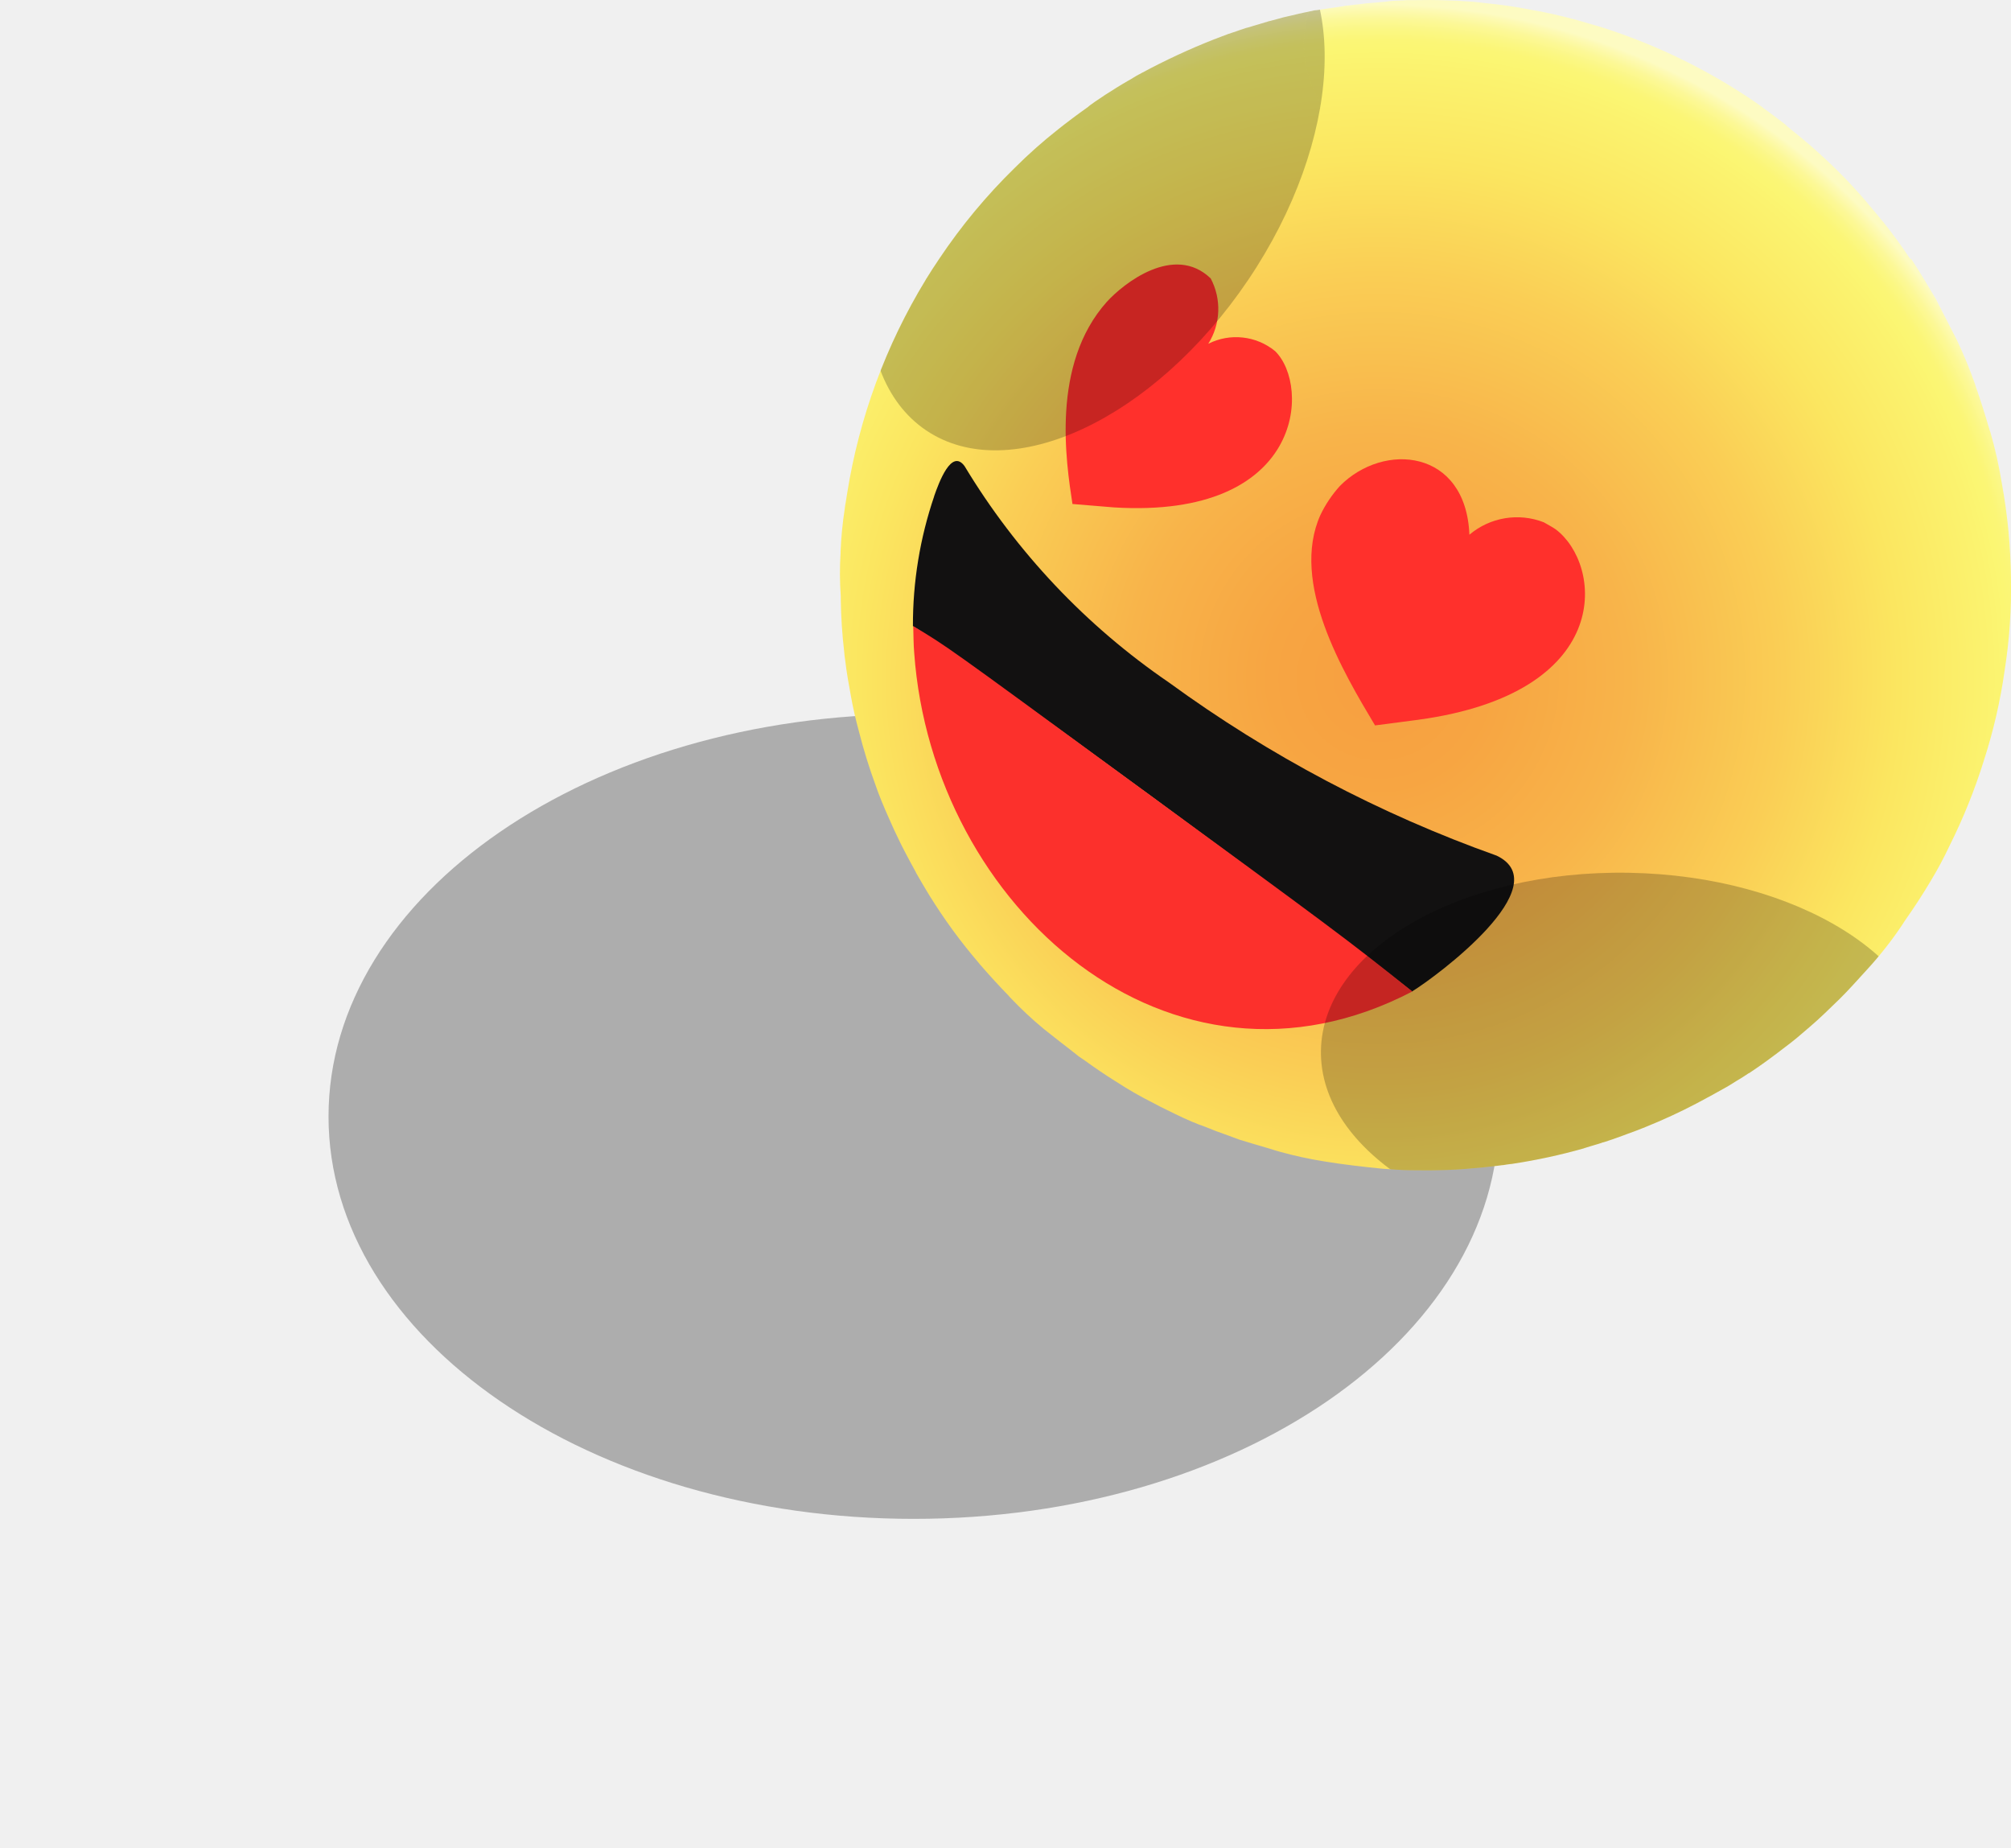
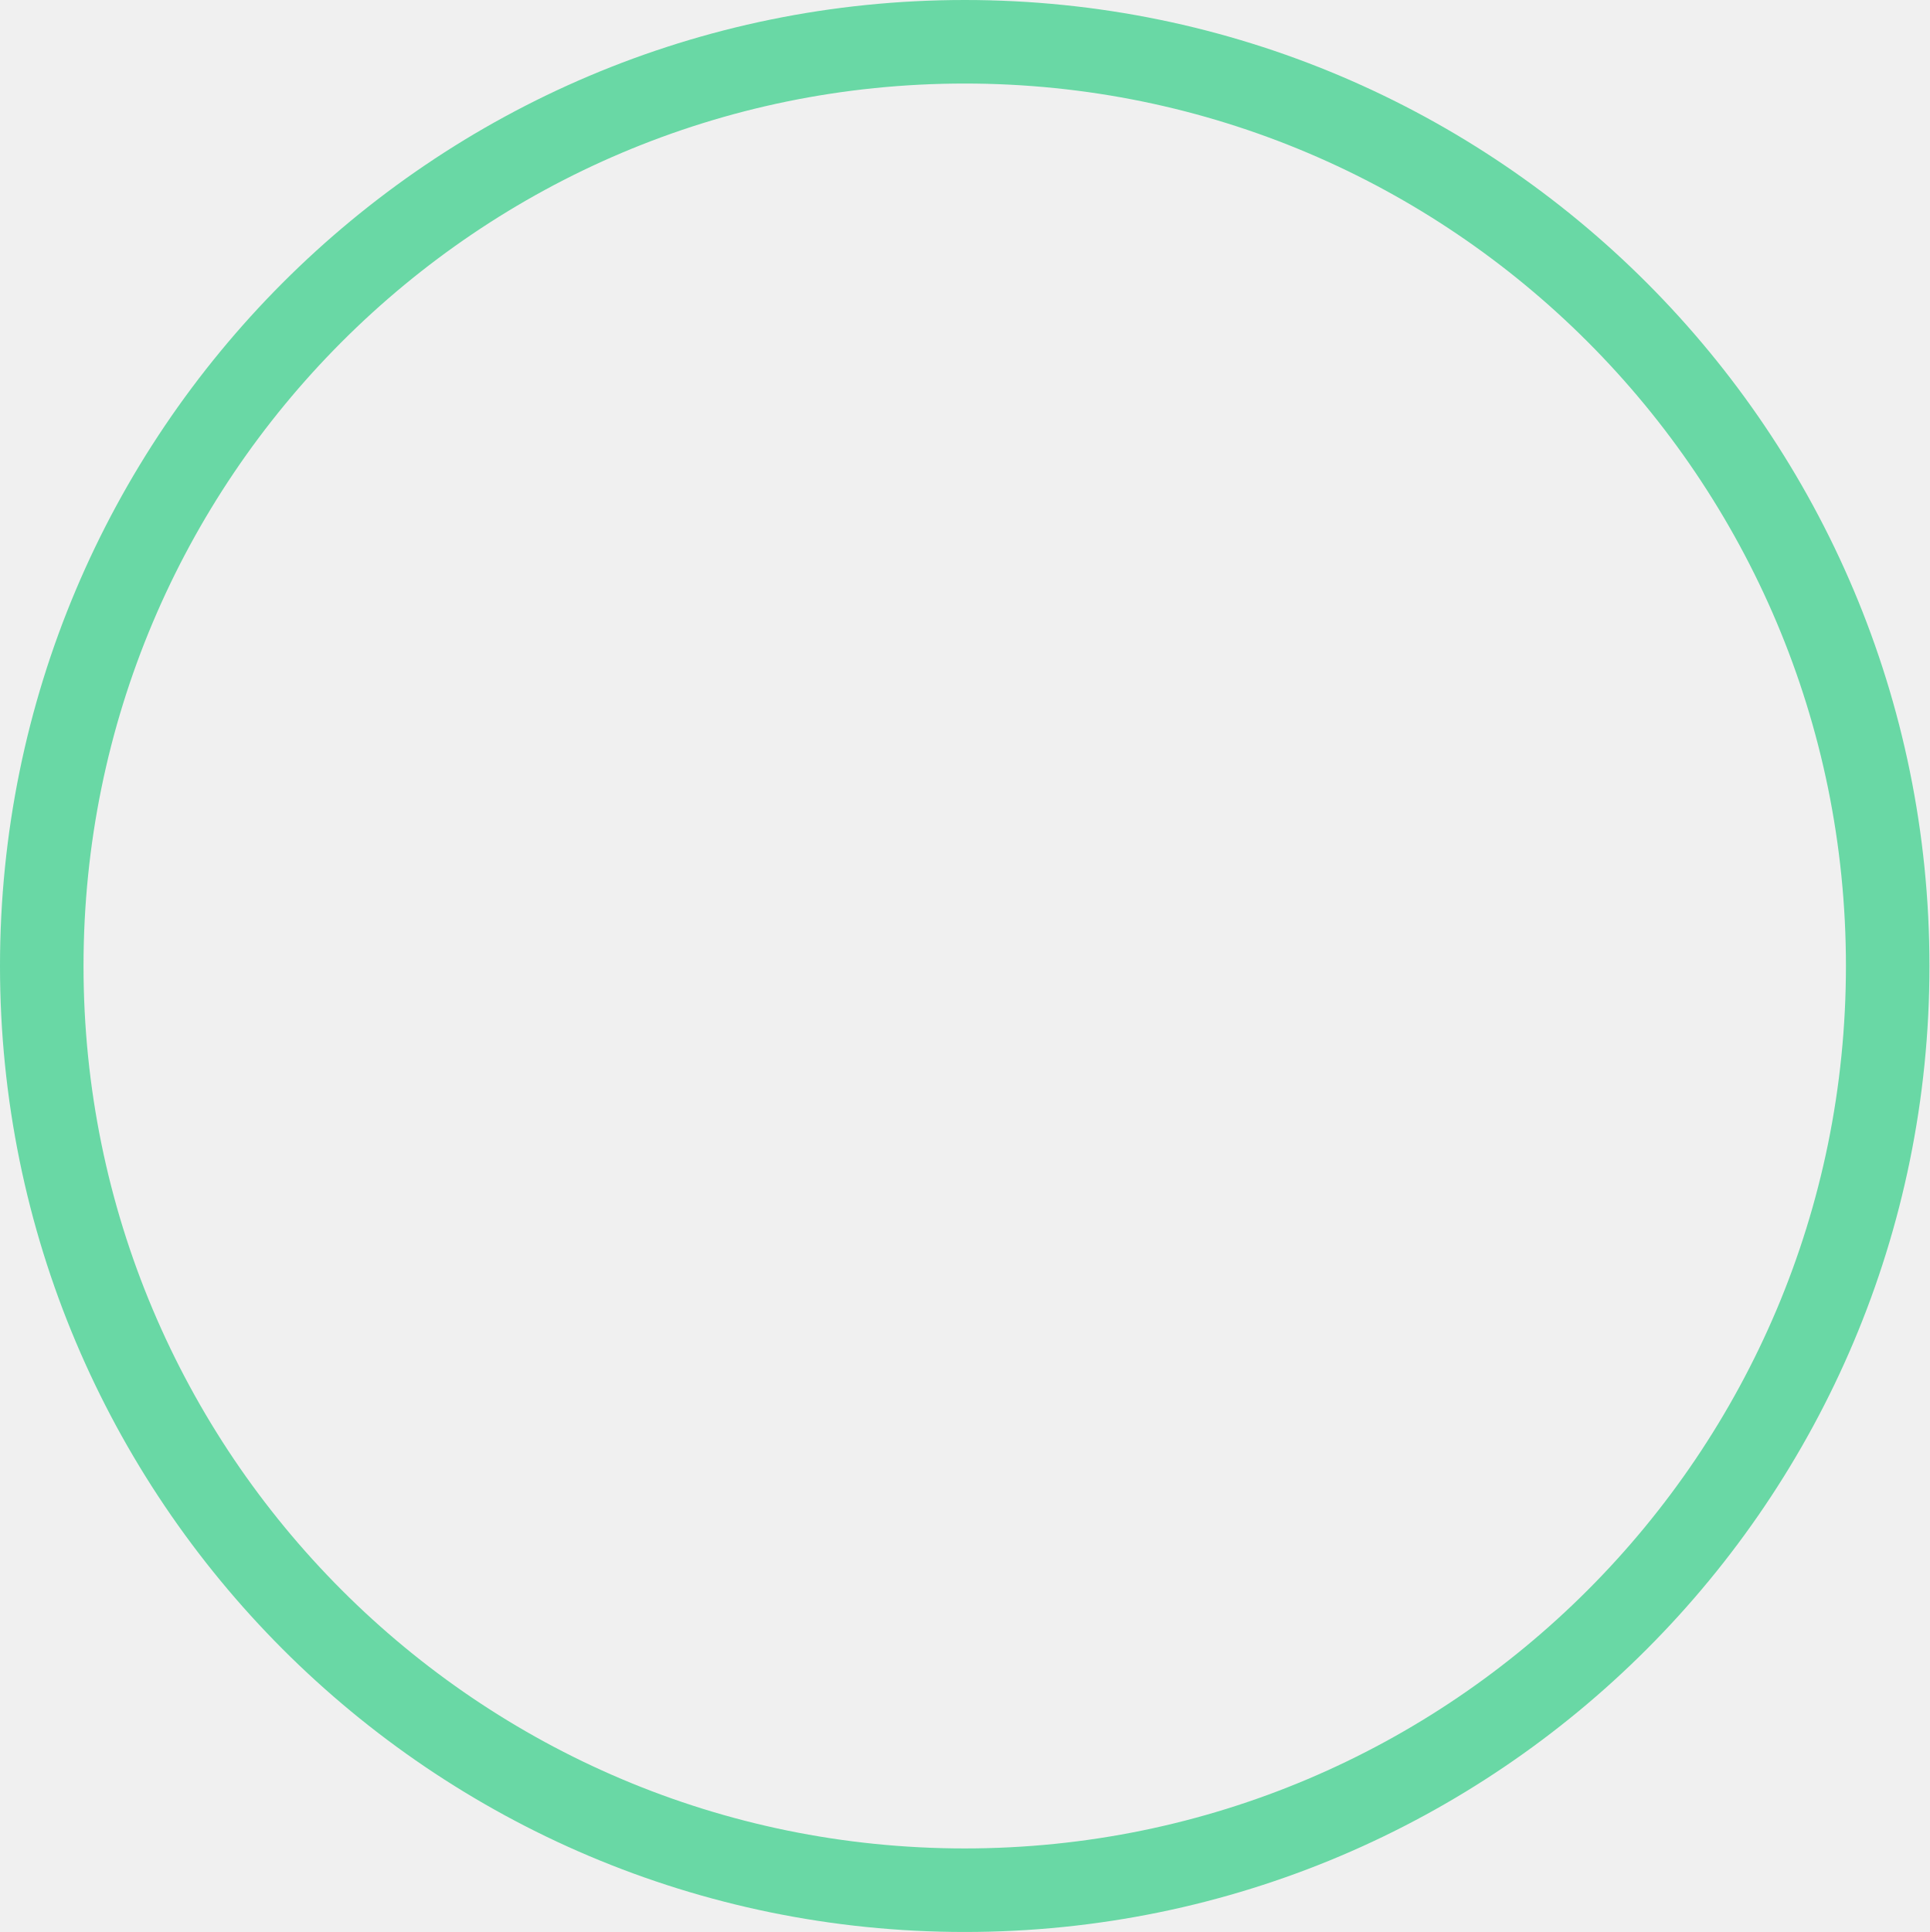
- <svg xmlns="http://www.w3.org/2000/svg" xmlns:xlink="http://www.w3.org/1999/xlink" width="82.478" height="75.758" viewBox="0 0 82.478 75.758">
-   <defs>
-     <radialGradient id="radial-gradient" cx="0.471" cy="0.58" r="0.575" gradientTransform="matrix(-0.999, -0.004, -0.004, 1, 0.933, 0.001)" gradientUnits="objectBoundingBox">
-       <stop offset="0" stop-color="#f79f40" />
-       <stop offset="0.163" stop-color="#f7a542" />
-       <stop offset="0.371" stop-color="#f8b44a" />
-       <stop offset="0.601" stop-color="#face55" />
-       <stop offset="0.771" stop-color="#fbe660" />
-       <stop offset="0.91" stop-color="#fbf36f" />
-       <stop offset="0.932" stop-color="#fbf672" />
-       <stop offset="0.947" stop-color="#fbf676" />
-       <stop offset="0.962" stop-color="#fbf783" />
-       <stop offset="0.978" stop-color="#fcf897" />
-       <stop offset="0.994" stop-color="#fdfab4" />
-       <stop offset="1" stop-color="#fdfbc2" />
-     </radialGradient>
-     <clipPath id="clip-path">
-       <path id="Trazado_116496" data-name="Trazado 116496" d="M52.65,29.84v-.06c0-.11-.03-.77-.15-1.75-.01-.09-.02-.17-.03-.26-.02-.12-.04-.25-.06-.38a23.894,23.894,0,0,0-3.15-8.77c0-.01-.01-.01-.01-.02-.17-.29-.35-.57-.54-.85h0a23.353,23.353,0,0,0-3.06-3.74,20.449,20.449,0,0,0-1.77-1.6c-.39-.32-.78-.62-1.19-.91a.265.265,0,0,1-.06-.05l-.05-.04-.21-.15c-.26-.18-.55-.37-.86-.57h0c-.01-.01-.02-.01-.03-.02-.15-.09-.3-.19-.47-.28-.07-.04-.15-.09-.22-.13s-.12-.07-.19-.11a1.092,1.092,0,0,0-.15-.08,25.413,25.413,0,0,0-2.93-1.4c-.26-.11-.47-.18-.58-.23l-.18-.07-.18-.07c-.01,0-.02-.01-.03-.01l-.04-.01-.3-.1-.04-.01c-.01,0-.03-.01-.04-.01l-.2-.07a2.759,2.759,0,0,0-.27-.08l-.23-.07c-.04-.01-.09-.03-.13-.04-.01,0-.03-.01-.04-.01s-.03-.01-.05-.01a.636.636,0,0,1-.07-.02l-.26-.07-.22-.06c-.07-.02-.14-.03-.21-.05h-.01l-.13-.03-.25-.06-.18-.04a2.049,2.049,0,0,0-.24-.05c-.01,0-.03-.01-.04-.01-.06-.01-.12-.03-.18-.04l-.11-.02-.13-.03h-.02l-.04-.01c-.02,0-.05-.01-.07-.01a1.766,1.766,0,0,1-.2-.04.6.6,0,0,0-.12-.02h0a2.068,2.068,0,0,1-.22-.04l-.19-.03c-.03-.01-.07-.01-.11-.02a.985.985,0,0,0-.17-.02,1,1,0,0,0-.16-.02l-.27-.03-.25-.03c-.03,0-.05-.01-.08-.01h-.02a1.641,1.641,0,0,0-.23-.02l-.34-.03c-.08-.01-.16-.01-.23-.02-.09-.01-.17-.01-.26-.02s-.18-.01-.27-.02A.97.97,0,0,1,29.76,7h-.37c-.48-.01-.96-.01-1.45,0-.11,0-.21,0-.31.01s-.22.01-.32.02c-.07,0-.13.01-.19.01-.16.01-.31.02-.46.04-.05,0-.11.01-.16.01-.22.02-.43.04-.64.07-.1.01-.2.02-.3.04h-.01c-.02,0-.04.01-.06.01q-.24.03-.45.06c-.11.02-.23.04-.34.05-.26.04-.47.08-.61.11-.7.14-1.38.3-2.06.5-.41.11-.77.22-1.21.38a24.021,24.021,0,0,0-5.31,2.61h0c-.17.11-.33.22-.49.33a.265.265,0,0,0-.06.05c-.28.2-.56.4-.84.61a.423.423,0,0,1-.07.05l-.02.02-.02.02c-.01.01-.02.02-.03.02s-.02.01-.03.02c-.08.06-.15.12-.23.18-.15.12-.3.24-.44.36-.08.07-.16.13-.24.2-.16.14-.32.27-.46.4l-.02.02-.02.02c-.03.03-.07.06-.1.09-.75.69-1.21,1.19-1.24,1.22-.23.25-.46.51-.69.77-.16.19-.33.38-.5.59-.01.01-.02.03-.04.04l-.03.03c-.34.42-.69.89-1.08,1.46l-.01.01-.01.01c-.01.01-.01.02-.02.02-.18.26-.36.55-.54.86-.16.26-.32.52-.46.75l-.46.88c-.15.29-.29.56-.42.82a16.758,16.758,0,0,0-.76,1.82h0v.01c-.22.6-.42,1.23-.6,1.84l-.01.02a.037.037,0,0,1-.01.03,17.968,17.968,0,0,0-.5,2.13,23.506,23.506,0,0,0-.17,7.66,22.794,22.794,0,0,0,.82,3.68,23.944,23.944,0,0,0,1.38,3.51,15.311,15.311,0,0,0,.75,1.42c.32.56.68,1.11,1.06,1.66.04.07.09.13.13.2a16,16,0,0,0,1.39,1.8c.34.37.78.88,1.14,1.24s.83.82,1.22,1.15h0c.42.37.6.53.99.83q.72.585,1.47,1.08h.01c.16.11.32.22.49.32.19.12.38.24.55.34.09.05.22.13.36.21a.573.573,0,0,1,.07.04c.15.09.33.18.52.29.04.02.09.05.13.07a22.789,22.789,0,0,0,2.12,1c.18.07.42.17.7.28l.24.09.42.15.3.1.11.03c.01,0,.01,0,.02.01l.16.05a2.759,2.759,0,0,0,.27.08l.26.08c.01,0,.02,0,.02.01a22.1,22.1,0,0,0,2.96.66l.09.01c.08.01.17.03.27.04h.03l.23.03.53.06c.24.03.56.05.79.07s.49.03.74.04h.02c.13.01.25.01.37.01.33.01.77,0,1.1.01s.79-.03,1.13-.05c.72-.06,1.68-.17,2.39-.28a18.747,18.747,0,0,0,1.84-.38c.14-.04.28-.08.43-.12.43-.12.87-.25,1.24-.36l.43-.16c.35-.12.69-.25,1.03-.38l.17-.06c.4-.15.89-.38,1.32-.59.19-.09.37-.18.55-.28a15.71,15.71,0,0,0,1.56-.88c.02-.01.03-.02.05-.03.41-.26.82-.52,1.22-.81.09-.06.18-.12.26-.17l.44-.34c.12-.09.23-.18.35-.27l.66-.52a14.289,14.289,0,0,0,1.37-1.26l.03-.03.07-.07c.35-.35.74-.77,1.2-1.29a.138.138,0,0,0,.03-.04h0a20.958,20.958,0,0,0,2.02-2.71c.01-.01.01-.02.02-.03.19-.3.38-.61.57-.95v-.01h0c.08-.14.16-.29.24-.44.11-.2.22-.41.31-.59l.09-.18c.16-.32.31-.65.47-.99.21-.47.41-.94.56-1.36h0c.26-.7.5-1.44.71-2.23.13-.48.25-.96.33-1.41.1-.48.18-.98.25-1.5.02-.12.03-.23.05-.34.08-.69.14-1.41.16-2.14v-.13C52.68,31.04,52.68,30.45,52.65,29.84Z" transform="translate(-4.654 -6.992)" />
-     </clipPath>
-     <linearGradient id="linear-gradient" x1="-0.166" y1="-323.933" x2="-1.166" y2="-323.933" gradientUnits="objectBoundingBox">
-       <stop offset="0" stop-color="#19b79c" />
-       <stop offset="0.405" stop-color="#1dbb9e" />
-       <stop offset="0.825" stop-color="#2ac8a3" />
-       <stop offset="0.997" stop-color="#31cfa6" />
-     </linearGradient>
-     <linearGradient id="linear-gradient-2" x1="-2.106" y1="-363.238" x2="-3.08" y2="-363.238" xlink:href="#linear-gradient" />
-     <clipPath id="clip-path-2">
-       <path id="Trazado_116504" data-name="Trazado 116504" d="M4.652,29.65v-.06a15.757,15.757,0,0,1,.17-1.74,2.335,2.335,0,0,1,.04-.26c.02-.12.04-.25.06-.38a24.088,24.088,0,0,1,3.22-8.75c0-.01.01-.01.01-.02.18-.29.36-.57.55-.85h0a23.39,23.39,0,0,1,3.09-3.72,20.134,20.134,0,0,1,1.78-1.58q.585-.465,1.2-.9a.265.265,0,0,0,.06-.05l.05-.04.21-.15c.26-.18.55-.37.86-.56h0c.01-.01.02-.01.03-.02.15-.09.31-.19.47-.28a2.53,2.53,0,0,0,.22-.13c.06-.04.12-.07.19-.11.05-.03.1-.05.15-.08a27.308,27.308,0,0,1,2.95-1.37c.26-.1.47-.18.58-.22l.18-.06.18-.06c.01,0,.02-.01.03-.01l.05-.02.3-.1.04-.01c.01,0,.03-.01.04-.01l.2-.06c.08-.02.19-.06.27-.08l.23-.07a.647.647,0,0,0,.13-.04c.01,0,.03-.01.04-.01s.03-.01.05-.01a.637.637,0,0,0,.07-.02l.26-.07.22-.06c.07-.02.14-.03.21-.05h.01l.13-.03c.08-.02.18-.04.25-.06l.18-.04c.08-.02.16-.03.24-.05.01,0,.03-.01.04-.01a1.163,1.163,0,0,0,.18-.04l.11-.01.13-.02h.02l.04-.01c.02,0,.05-.01.07-.01l.2-.03c.04-.01.09-.01.13-.02h0l.22-.03.19-.03a.516.516,0,0,0,.11-.02.985.985,0,0,1,.17-.02c.06-.01.11-.01.16-.02l.27-.03.25-.03c.03,0,.05-.01.08-.01h.02c.07-.01.15-.01.23-.02l.34-.03c.08-.01.16-.01.23-.02a1.569,1.569,0,0,1,.24-.03,2.437,2.437,0,0,1,.27-.01.86.86,0,0,1,.16-.01l.15-.01h.24c.49-.01.97-.01,1.45.01.11,0,.21.01.31.01s.22.01.32.02c.07,0,.13.01.19.01.16.01.31.02.46.04.05.01.11.01.16.02.22.02.43.05.64.07.1.01.2.03.3.04h.01c.02,0,.04.01.06.01.16.02.31.05.45.07l.34.06c.26.05.47.09.6.11.69.14,1.38.31,2.06.52.41.11.76.23,1.21.39a24.178,24.178,0,0,1,5.28,2.65h0c.16.11.33.22.49.34a.265.265,0,0,1,.06.05c.28.2.56.41.83.62a.424.424,0,0,0,.07.05l.02.02.02.02.03.03c.01.01.02.01.02.02.08.06.15.12.22.18.15.12.3.24.44.36.08.07.16.14.24.2.16.14.31.28.46.41l.02.02.02.02c.03.03.07.06.1.09.75.69,1.2,1.2,1.23,1.23.23.25.46.51.68.78.16.19.32.38.49.59.01.01.02.03.04.04l.02.03c.33.42.69.89,1.07,1.47l.04.01.01.01c.01.01.01.02.02.02.17.26.36.56.54.86.16.26.31.53.45.75l.45.88c.15.29.29.56.42.82a18.431,18.431,0,0,1,.75,1.83h0v.01c.21.6.41,1.23.59,1.85l.01.02a.037.037,0,0,0,.01.03,17.59,17.59,0,0,1,.48,2.14,22.71,22.71,0,0,1,.37,3.87,21.465,21.465,0,0,1-.26,3.8,21.96,21.96,0,0,1-.85,3.68,23.286,23.286,0,0,1-1.41,3.5,15.244,15.244,0,0,1-.76,1.42c-.33.56-.69,1.11-1.07,1.65-.04.07-.09.13-.13.2a15.2,15.2,0,0,1-1.41,1.79c-.34.37-.79.88-1.15,1.23s-.84.82-1.22,1.14h0c-.43.37-.6.52-1,.82-.49.38-.98.74-1.48,1.07H41.9c-.16.11-.32.21-.49.31-.19.12-.38.24-.55.33-.09.05-.22.12-.36.2a.574.574,0,0,0-.07.04c-.15.08-.33.18-.52.28-.04.02-.09.05-.13.07a23.108,23.108,0,0,1-2.12.98c-.18.07-.42.17-.71.27l-.24.09-.42.15-.3.1-.11.03c-.01,0-.01,0-.02.01l-.16.05c-.08.02-.19.06-.27.08l-.26.08c-.01,0-.02,0-.02.01a23.962,23.962,0,0,1-2.96.64l-.09.01c-.08.01-.17.02-.27.04H31.8l-.23.03-.53.06c-.24.02-.56.05-.79.07s-.49.03-.74.04h-.02c-.13,0-.25.01-.37.01-.33.01-.77,0-1.1,0s-.79-.04-1.13-.06c-.72-.07-1.68-.18-2.39-.3a16.281,16.281,0,0,1-1.84-.4c-.14-.04-.28-.08-.43-.13-.43-.12-.87-.26-1.24-.37l-.43-.16c-.35-.12-.69-.25-1.03-.39l-.17-.06c-.4-.15-.88-.38-1.32-.6-.19-.09-.37-.18-.55-.28a15.612,15.612,0,0,1-1.55-.89.219.219,0,0,0-.05-.03c-.41-.26-.81-.53-1.21-.82-.09-.06-.17-.12-.25-.17L14,49.97c-.12-.09-.23-.18-.35-.27l-.66-.52a15.233,15.233,0,0,1-1.36-1.27l-.03-.03-.06-.07c-.34-.35-.74-.78-1.19-1.3a.138.138,0,0,1-.03-.04h0a21.889,21.889,0,0,1-2-2.73c-.01-.01-.01-.02-.02-.03-.18-.3-.37-.61-.56-.95v-.01h0c-.08-.14-.16-.29-.24-.44-.11-.21-.22-.41-.31-.59l-.09-.18c-.16-.32-.31-.65-.46-.99-.21-.47-.41-.95-.55-1.36h0a22.441,22.441,0,0,1-.69-2.23c-.13-.48-.24-.96-.32-1.41-.09-.49-.18-.98-.24-1.5-.02-.12-.03-.23-.04-.34a21.166,21.166,0,0,1-.14-2.14v-.13A13.347,13.347,0,0,1,4.652,29.65Z" transform="translate(-4.627 -6.983)" fill="url(#radial-gradient)" />
-     </clipPath>
-   </defs>
-   <g id="Grupo_157926" data-name="Grupo 157926" transform="translate(13.474)">
-     <ellipse id="Elipse_4737" data-name="Elipse 4737" cx="24" cy="16.5" rx="24" ry="16.5" transform="translate(0 29.284)" fill="#0b0b0b" opacity="0.292" style="mix-blend-mode: multiply;isolation: isolate" />
-     <path id="Trazado_116493" data-name="Trazado 116493" d="M4.652,29.65v-.06a15.757,15.757,0,0,1,.17-1.74,2.335,2.335,0,0,1,.04-.26c.02-.12.04-.25.06-.38a24.088,24.088,0,0,1,3.22-8.75c0-.01.01-.01.01-.02.18-.29.36-.57.55-.85h0a23.39,23.39,0,0,1,3.09-3.72,20.134,20.134,0,0,1,1.78-1.58q.585-.465,1.2-.9a.265.265,0,0,0,.06-.05l.05-.04.21-.15c.26-.18.55-.37.86-.56h0c.01-.01.02-.01.03-.02.15-.09.31-.19.47-.28a2.53,2.53,0,0,0,.22-.13c.06-.04.12-.07.19-.11.05-.03.1-.05.15-.08a27.308,27.308,0,0,1,2.95-1.37c.26-.1.47-.18.58-.22l.18-.06.18-.06c.01,0,.02-.01.03-.01l.05-.02.3-.1.04-.01c.01,0,.03-.01.04-.01l.2-.06c.08-.02.19-.06.27-.08l.23-.07a.647.647,0,0,0,.13-.04c.01,0,.03-.01.04-.01s.03-.01.05-.01a.637.637,0,0,0,.07-.02l.26-.07.22-.06c.07-.02.14-.03.21-.05h.01l.13-.03c.08-.02.18-.04.25-.06l.18-.04c.08-.02.16-.03.24-.05.01,0,.03-.01.04-.01a1.163,1.163,0,0,0,.18-.04l.11-.01.13-.02h.02l.04-.01c.02,0,.05-.01.07-.01l.2-.03c.04-.01.09-.01.13-.02h0l.22-.03.19-.03a.516.516,0,0,0,.11-.02.985.985,0,0,1,.17-.02c.06-.01.11-.01.16-.02l.27-.03.25-.03c.03,0,.05-.01.08-.01h.02c.07-.01.15-.01.23-.02l.34-.03c.08-.01.16-.01.23-.02a1.569,1.569,0,0,1,.24-.03,2.437,2.437,0,0,1,.27-.01.86.86,0,0,1,.16-.01l.15-.01h.24c.49-.01.97-.01,1.45.01.11,0,.21.01.31.01s.22.01.32.02c.07,0,.13.01.19.01.16.01.31.02.46.04.05.01.11.01.16.02.22.02.43.05.64.07.1.01.2.03.3.04h.01c.02,0,.04.01.06.01.16.02.31.05.45.07l.34.06c.26.05.47.09.6.11.69.14,1.38.31,2.06.52.41.11.76.23,1.21.39a24.178,24.178,0,0,1,5.28,2.65h0c.16.11.33.22.49.34a.265.265,0,0,1,.06.05c.28.2.56.41.83.62a.424.424,0,0,0,.07.05l.02.02.02.02.03.03c.01.01.02.01.02.02.08.06.15.12.22.18.15.12.3.24.44.36.08.07.16.14.24.2.16.14.31.28.46.41l.02.02.02.02c.03.03.07.06.1.09.75.69,1.2,1.2,1.23,1.23.23.25.46.51.68.78.16.19.32.38.49.59.01.01.02.03.04.04l.02.03c.33.42.69.89,1.07,1.47l.04.01.01.01c.01.01.01.02.02.02.17.26.36.56.54.86.16.26.31.53.45.75l.45.88c.15.29.29.56.42.82a18.431,18.431,0,0,1,.75,1.83h0v.01c.21.6.41,1.23.59,1.85l.01.02a.037.037,0,0,0,.01.03,17.59,17.59,0,0,1,.48,2.14,22.71,22.71,0,0,1,.37,3.87,21.465,21.465,0,0,1-.26,3.8,21.96,21.96,0,0,1-.85,3.68,23.286,23.286,0,0,1-1.41,3.5,15.244,15.244,0,0,1-.76,1.42c-.33.56-.69,1.11-1.07,1.65-.04.07-.09.13-.13.2a15.2,15.2,0,0,1-1.41,1.79c-.34.37-.79.88-1.15,1.23s-.84.82-1.22,1.14h0c-.43.37-.6.52-1,.82-.49.38-.98.74-1.48,1.07H41.9c-.16.11-.32.21-.49.31-.19.12-.38.24-.55.33-.09.05-.22.12-.36.2a.574.574,0,0,0-.07.04c-.15.08-.33.18-.52.28-.04.02-.09.05-.13.07a23.108,23.108,0,0,1-2.12.98c-.18.07-.42.17-.71.27l-.24.09-.42.15-.3.1-.11.03c-.01,0-.01,0-.02.01l-.16.05c-.08.02-.19.06-.27.08l-.26.08c-.01,0-.02,0-.02.01a23.962,23.962,0,0,1-2.96.64l-.09.01c-.08.01-.17.02-.27.04H31.8l-.23.03-.53.06c-.24.02-.56.05-.79.07s-.49.03-.74.04h-.02c-.13,0-.25.01-.37.01-.33.01-.77,0-1.1,0s-.79-.04-1.13-.06c-.72-.07-1.68-.18-2.39-.3a16.281,16.281,0,0,1-1.84-.4c-.14-.04-.28-.08-.43-.13-.43-.12-.87-.26-1.24-.37l-.43-.16c-.35-.12-.69-.25-1.03-.39l-.17-.06c-.4-.15-.88-.38-1.32-.6-.19-.09-.37-.18-.55-.28a15.612,15.612,0,0,1-1.55-.89.219.219,0,0,0-.05-.03c-.41-.26-.81-.53-1.21-.82-.09-.06-.17-.12-.25-.17L14,49.97c-.12-.09-.23-.18-.35-.27l-.66-.52a15.233,15.233,0,0,1-1.36-1.27l-.03-.03-.06-.07c-.34-.35-.74-.78-1.19-1.3a.138.138,0,0,1-.03-.04h0a21.889,21.889,0,0,1-2-2.73c-.01-.01-.01-.02-.02-.03-.18-.3-.37-.61-.56-.95v-.01h0c-.08-.14-.16-.29-.24-.44-.11-.21-.22-.41-.31-.59l-.09-.18c-.16-.32-.31-.65-.46-.99-.21-.47-.41-.95-.55-1.36h0a22.441,22.441,0,0,1-.69-2.23c-.13-.48-.24-.96-.32-1.41-.09-.49-.18-.98-.24-1.5-.02-.12-.03-.23-.04-.34a21.166,21.166,0,0,1-.14-2.14v-.13A13.347,13.347,0,0,1,4.652,29.65Z" transform="translate(16.349 -6.983)" fill="url(#radial-gradient)" />
-     <g id="Grupo_86225" data-name="Grupo 86225" transform="translate(20.955 0.009)" clip-path="url(#clip-path)">
-       <path id="Trazado_116494" data-name="Trazado 116494" d="M50.67,21.64a4.37,4.37,0,0,1,.18-.46C50.8,21.33,50.74,21.48,50.67,21.64Z" transform="translate(-48.844 -6.992)" fill="url(#linear-gradient)" />
-       <path id="Trazado_116495" data-name="Trazado 116495" d="M4.7,34.92c.03-.14.05-.28.08-.41C4.75,34.65,4.73,34.79,4.7,34.92Z" transform="translate(43.196 -6.992)" fill="url(#linear-gradient-2)" />
-     </g>
-     <path id="Trazado_116497" data-name="Trazado 116497" d="M25.873,27.33A16.375,16.375,0,0,0,25,32.66c2.26,1.39,16.97,12.2,20.47,14.98,1.03-.63,6.02-4.35,3.47-5.57a52.925,52.925,0,0,1-13.44-7.1,28.664,28.664,0,0,1-8.38-8.87c-.54-.75-1.06.69-1.25,1.23" transform="translate(-1.032 -6.983)" fill="#121111" />
-     <path id="Trazado_116499" data-name="Trazado 116499" d="M29.22,33.76c.75,10.43,10.52,19.05,20.43,13.88-2.65-2.12-3.33-2.62-11.66-8.71-7.45-5.46-7.45-5.46-8.81-6.27.01.33.01.77.04,1.1" transform="translate(-5.199 -6.983)" fill="#fc302c" />
-     <g id="Grupo_86231" data-name="Grupo 86231" transform="translate(40.307 18.833)">
-       <path id="Trazado_116501" data-name="Trazado 116501" d="M22.473,28.1c-1.25,2.78.93,6.44,2.24,8.63.65-.09,1.52-.19,2.17-.29,7.67-1.22,7.14-6.32,5.24-7.75-.14-.1-.34-.2-.49-.29a3.024,3.024,0,0,0-3.05.51c-.14-3.51-3.51-3.82-5.31-2a4.969,4.969,0,0,0-.8,1.19" transform="translate(-22.099 -25.816)" fill="#ff302c" />
-     </g>
-     <g id="Grupo_86232" data-name="Grupo 86232" transform="translate(30.232 10.846)">
-       <path id="Trazado_116503" data-name="Trazado 116503" d="M35.806,19.36c-2.3,2.57-1.67,6.58-1.41,8.29.51.04,1.19.1,1.7.14,7.78.48,8.08-4.98,6.61-6.41a2.529,2.529,0,0,0-2.74-.3,2.679,2.679,0,0,0,.1-2.68c-1.5-1.44-3.58.21-4.26.96" transform="translate(-34.117 -17.829)" fill="#ff302c" />
-     </g>
-     <g id="Enmascarar_grupo_59" data-name="Enmascarar grupo 59" transform="translate(20.976 0)" clip-path="url(#clip-path-2)">
-       <g id="Grupo_86233" data-name="Grupo 86233" transform="translate(-2.683 -7.272)" opacity="0.561" style="mix-blend-mode: multiply;isolation: isolate">
-         <g id="Grupo_86230" data-name="Grupo 86230" transform="translate(0)">
-           <ellipse id="Elipse_4734" data-name="Elipse 4734" cx="12.5" cy="7.5" rx="12.5" ry="7.5" transform="translate(21.707 1.557)" fill="#fff" opacity="0.743" />
-           <ellipse id="Elipse_4735" data-name="Elipse 4735" cx="12.5" cy="7.5" rx="12.5" ry="7.5" transform="translate(26.415 8.388) rotate(124)" opacity="0.387" />
-           <ellipse id="Elipse_4736" data-name="Elipse 4736" cx="12.5" cy="7.5" rx="12.5" ry="7.5" transform="matrix(-1, -0.017, 0.017, -1, 47.282, 58.274)" opacity="0.387" />
-         </g>
-       </g>
-     </g>
-   </g>
+ <svg xmlns="http://www.w3.org/2000/svg" width="69.303" height="69.379" viewBox="0 0 69.303 69.379">
+   <ellipse id="Elipse_4882" data-name="Elipse 4882" cx="33.152" cy="33.189" rx="33.152" ry="33.189" transform="translate(1.5 1.5)" fill="none" stroke="#20cb7d" stroke-miterlimit="10" stroke-width="3" opacity="0.65" />
</svg>
